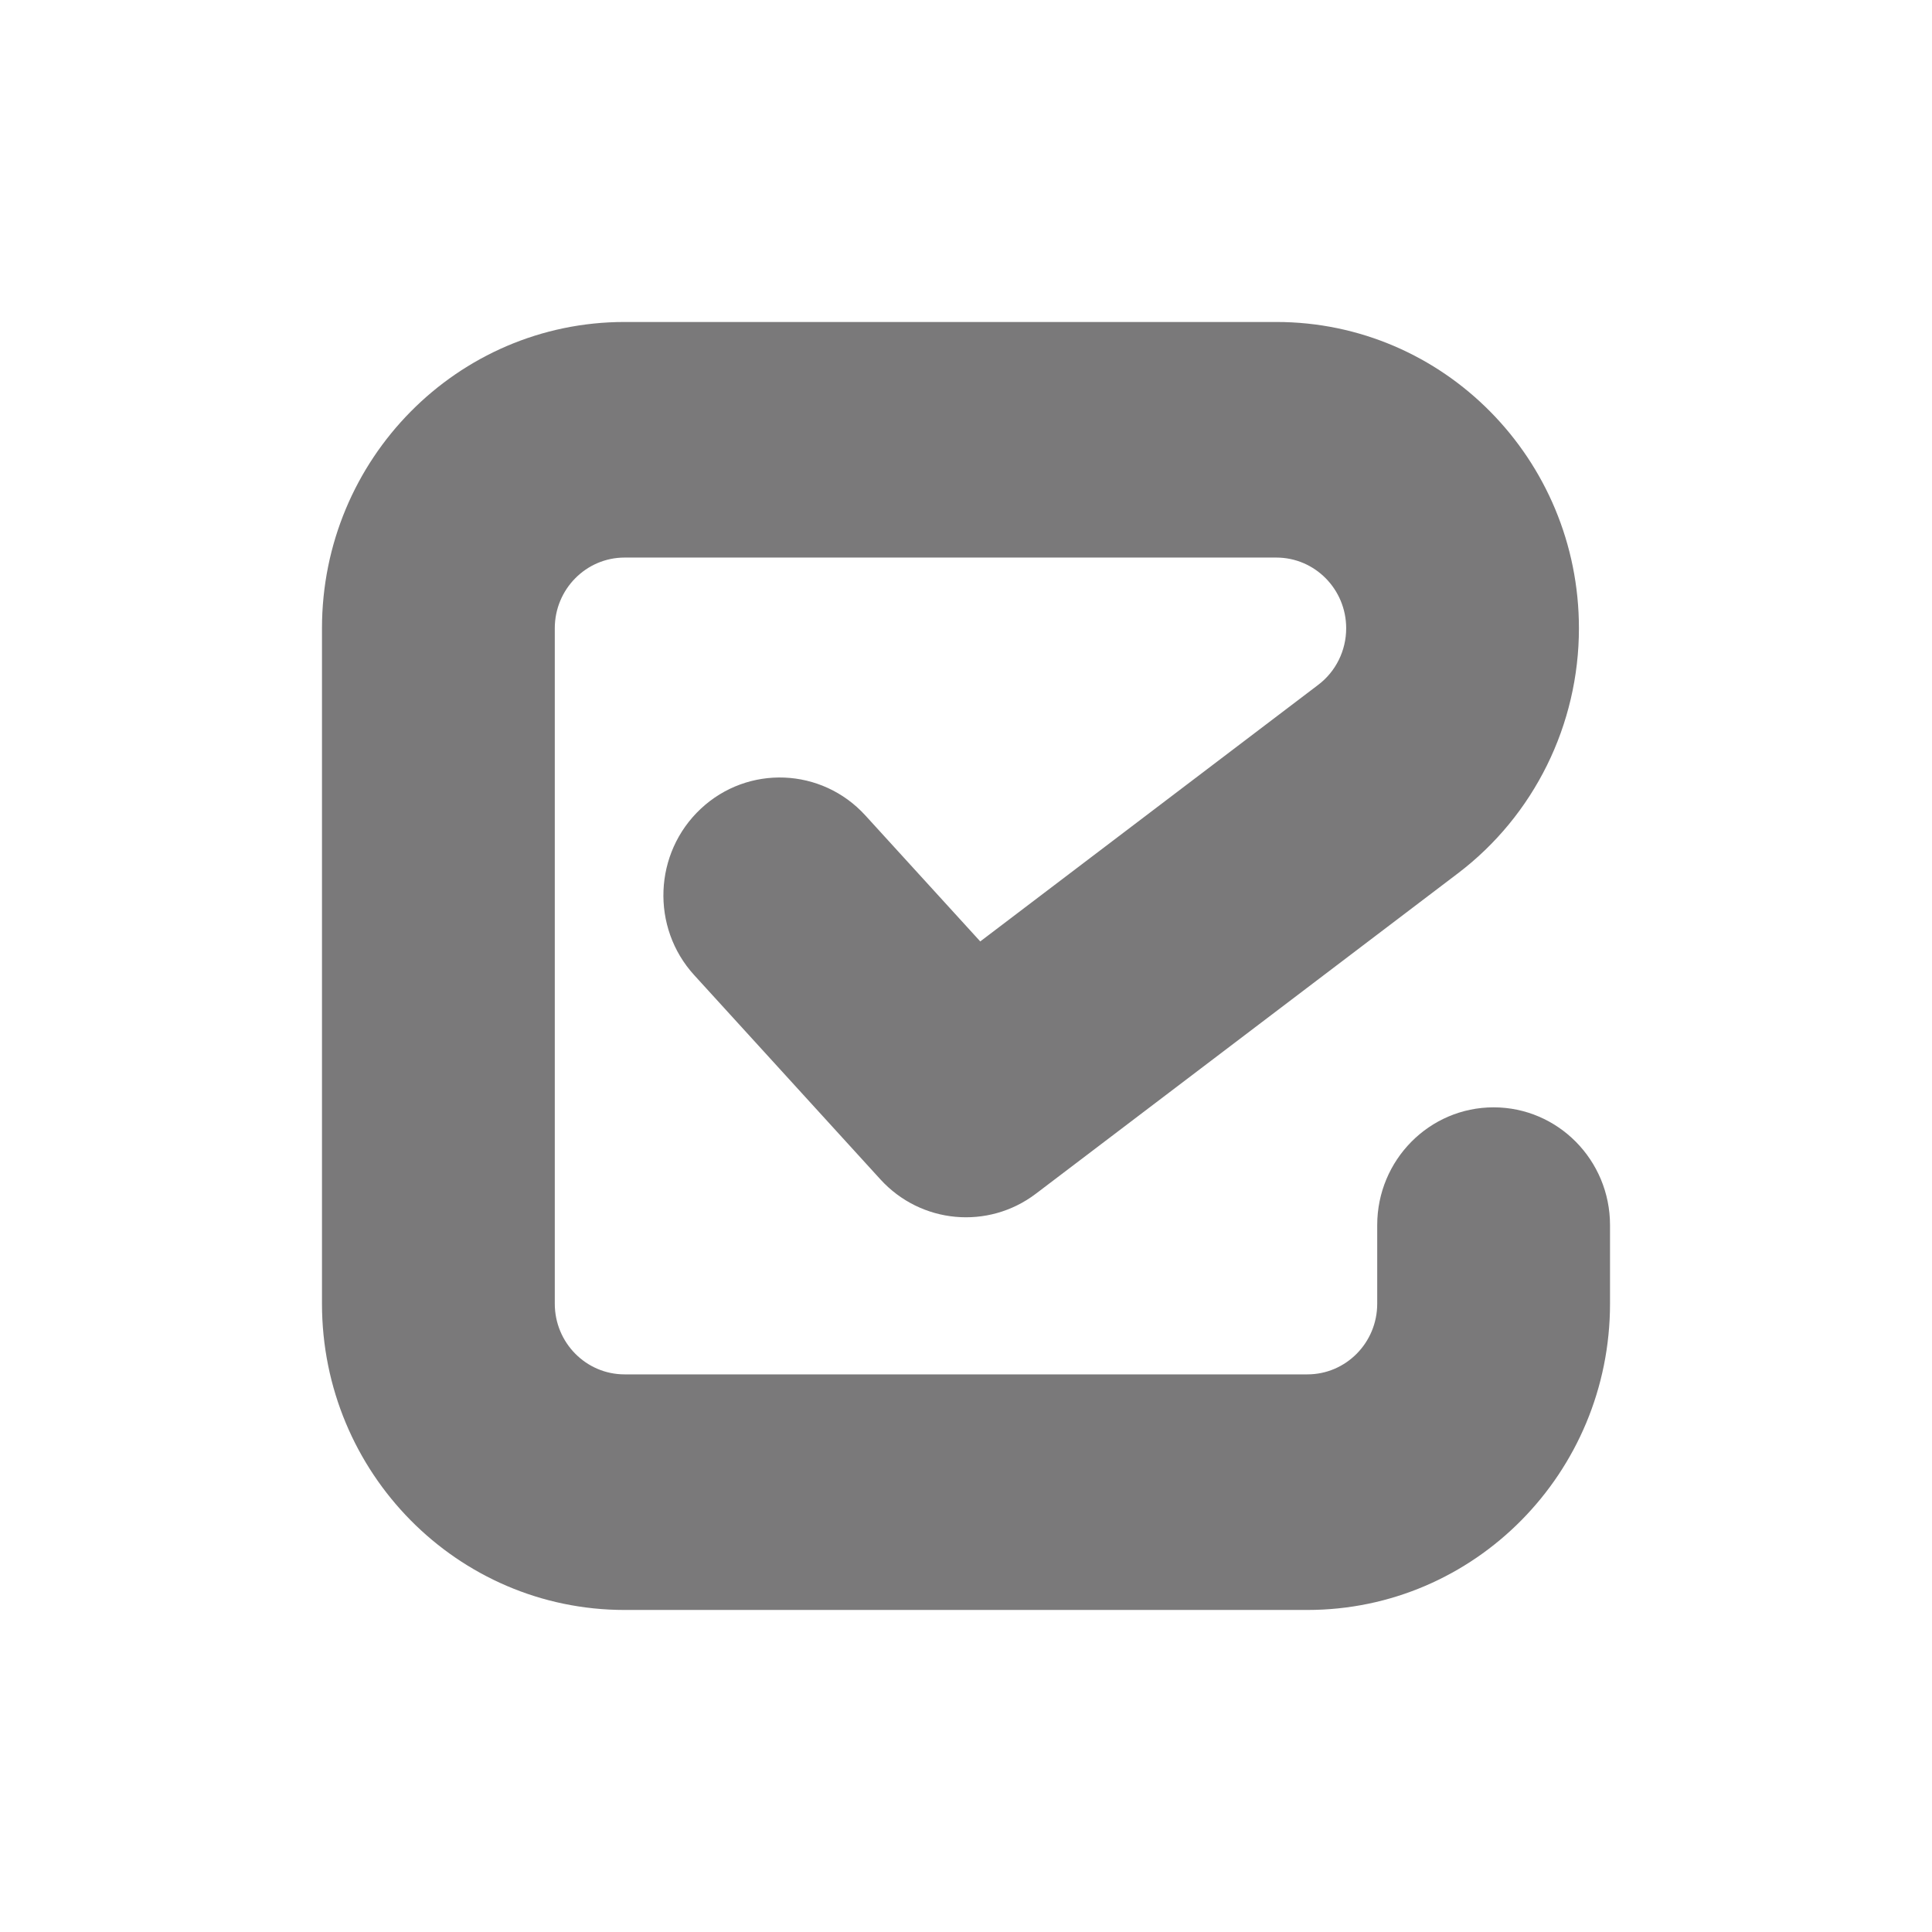
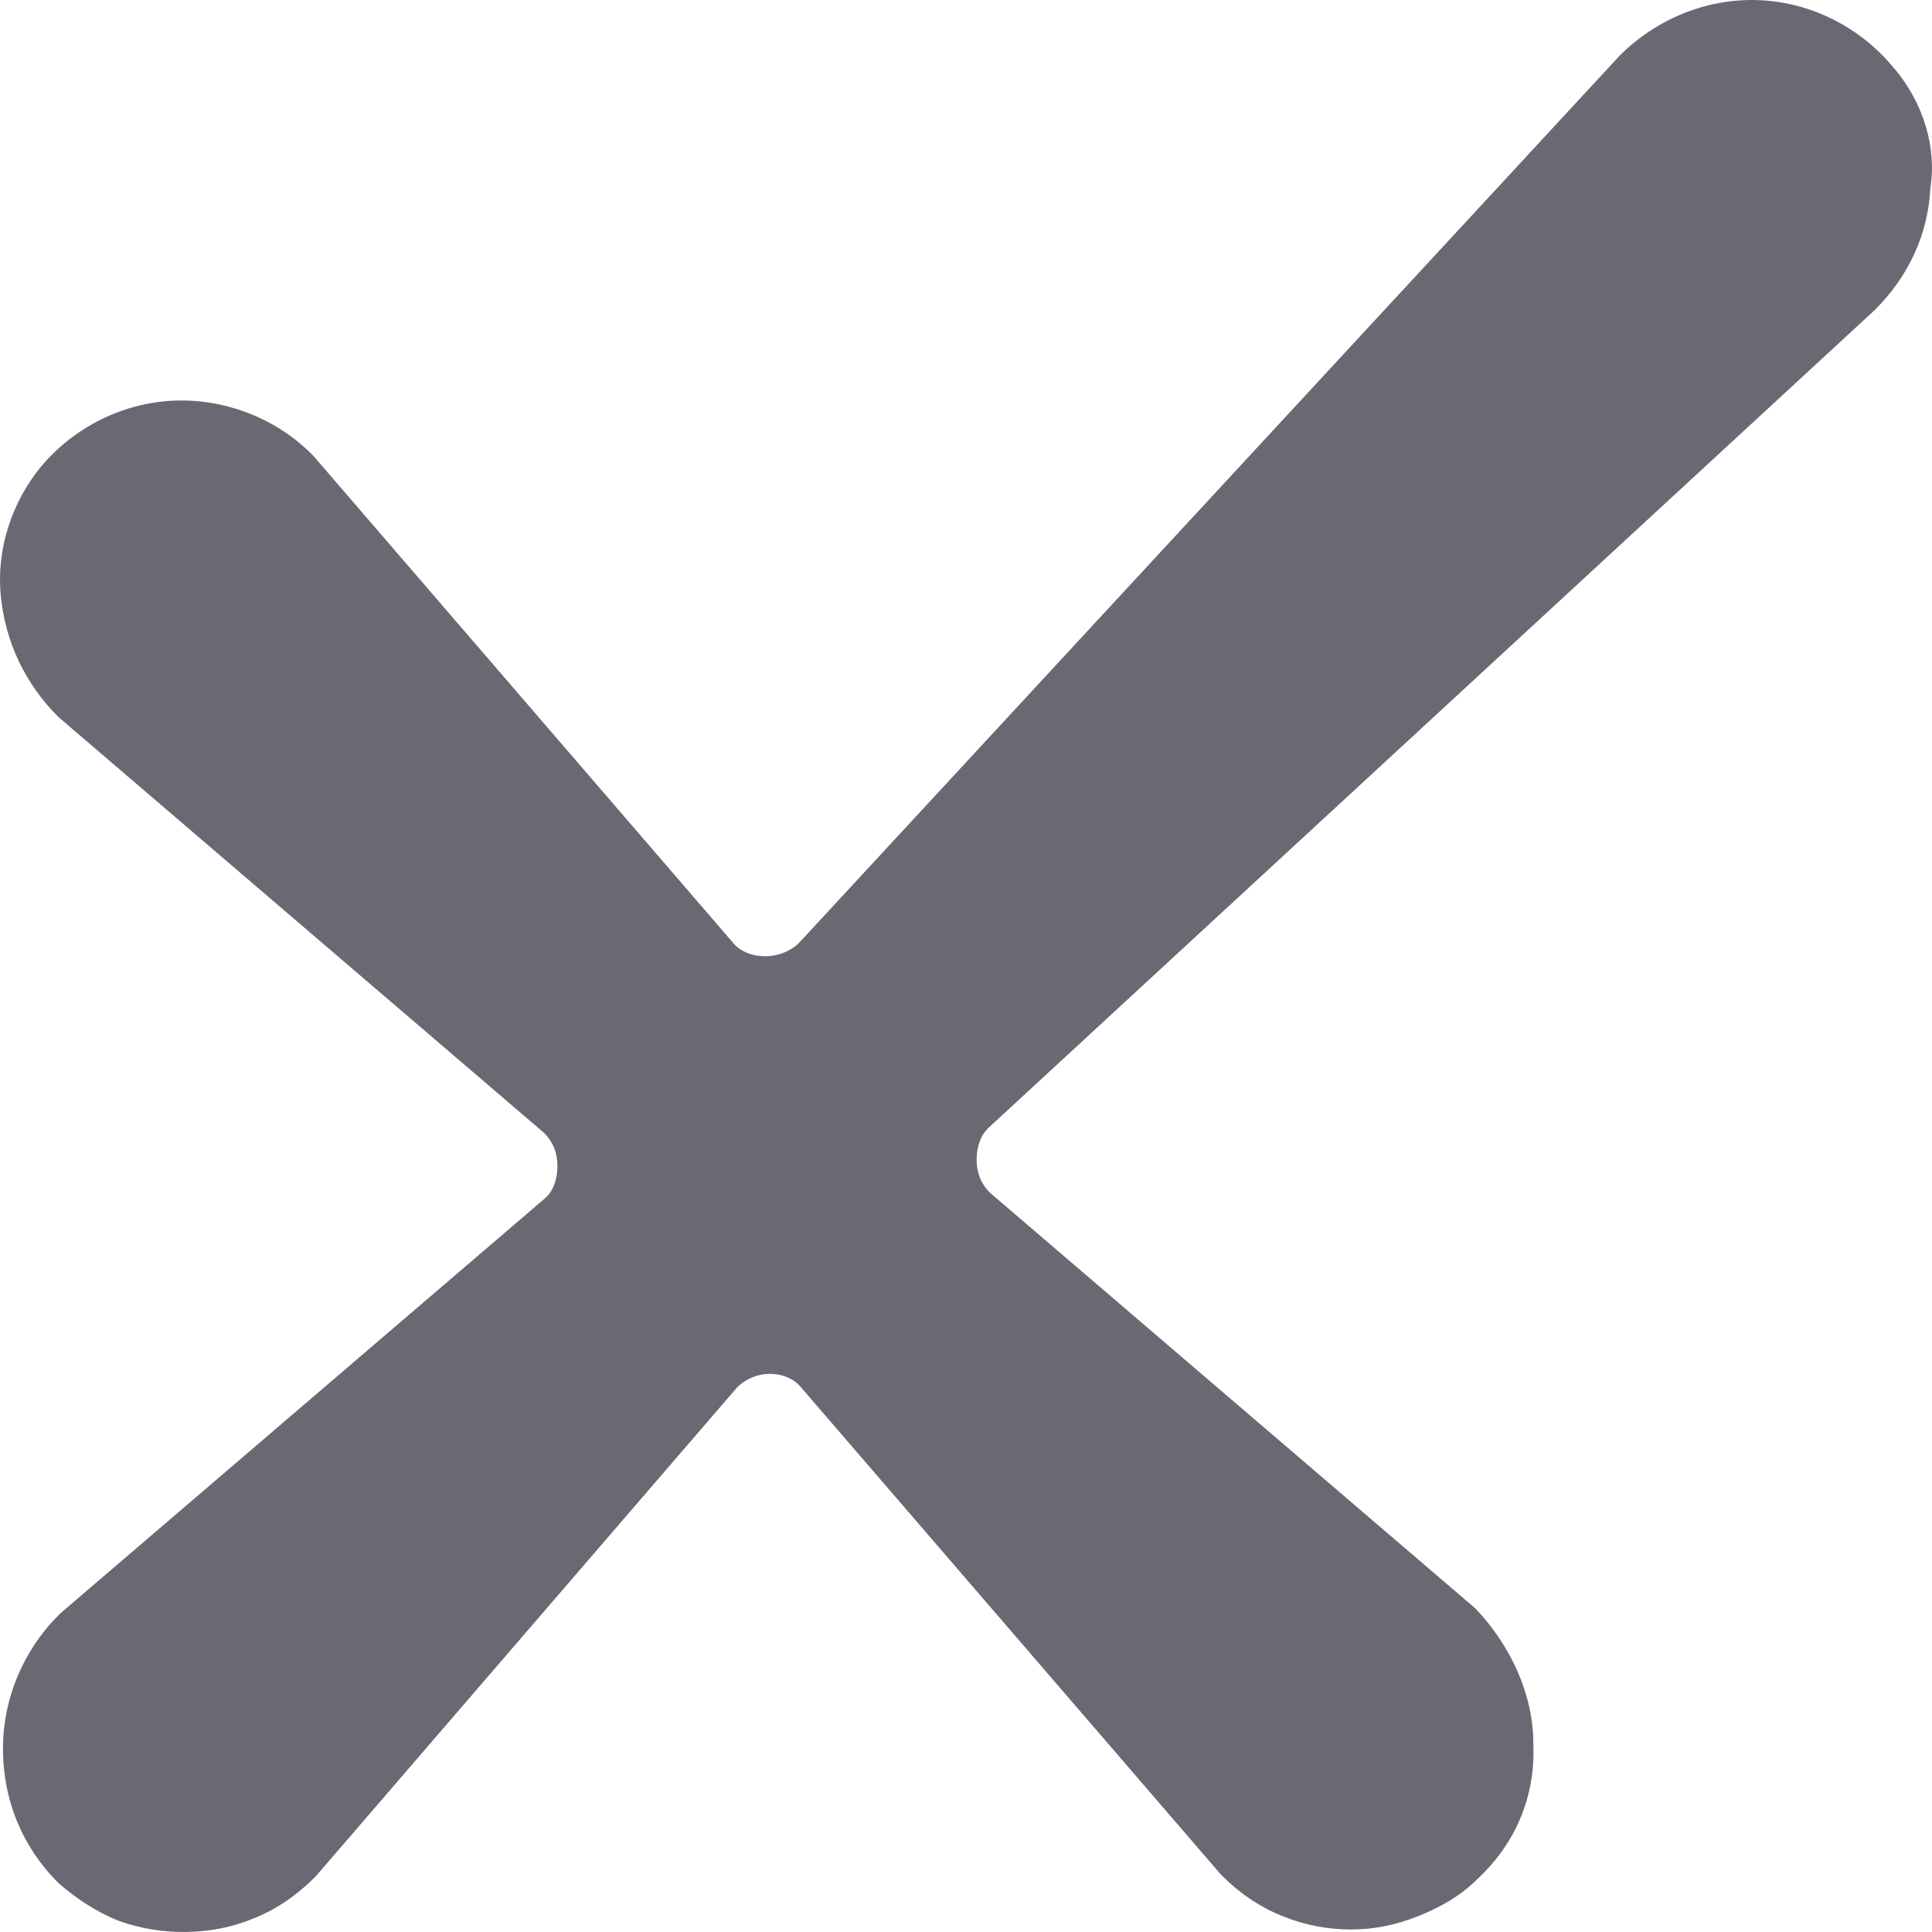
- <svg xmlns="http://www.w3.org/2000/svg" width="32" height="32" viewBox="0 0 32 32" fill="none">
-   <path fill-rule="evenodd" clip-rule="evenodd" d="M5.333 10.406C5.333 7.604 7.577 5.333 10.345 5.333H21.14C23.909 5.333 26.152 7.604 26.152 10.406C26.152 12.003 25.41 13.507 24.148 14.465L17.157 19.772C16.366 20.372 15.254 20.27 14.583 19.535L11.499 16.152C10.777 15.361 10.826 14.126 11.608 13.395C12.39 12.664 13.61 12.714 14.332 13.505L16.236 15.593L21.834 11.343C22.126 11.122 22.297 10.775 22.297 10.406C22.297 9.76 21.779 9.235 21.14 9.235H10.345C9.707 9.235 9.189 9.76 9.189 10.406V21.593C9.189 22.24 9.707 22.764 10.345 22.764H21.654C22.293 22.764 22.811 22.24 22.811 21.593V20.292C22.811 19.215 23.674 18.341 24.739 18.341C25.803 18.341 26.667 19.215 26.667 20.292V21.593C26.667 24.395 24.423 26.666 21.654 26.666H10.345C7.577 26.666 5.333 24.395 5.333 21.593V10.406Z" fill="#7A797A" />
+ <svg xmlns="http://www.w3.org/2000/svg" width="80" height="80" viewBox="0 0 80 80" fill="none">
+   <mask id="mask0_4401_11217" style="mask-type:alpha" maskUnits="userSpaceOnUse" x="0" y="0" width="80" height="80">
+     <path d="M78.369 2.755C76.992 1.106 74.971 0.099 72.859 0.007C70.747 -0.085 68.635 0.74 67.073 2.297L33.093 39.035C32.358 39.768 31.073 39.768 30.43 39.127L12.98 18.88L12.888 18.788C11.419 17.322 9.307 16.498 7.194 16.59C5.082 16.681 3.062 17.689 1.684 19.338C0.49 20.804 -0.153 22.728 0.031 24.652C0.215 26.576 1.041 28.316 2.419 29.691L22.532 46.914C22.899 47.281 23.083 47.739 23.083 48.289C23.083 48.838 22.899 49.297 22.623 49.571L2.511 66.795L2.419 66.887C0.949 68.353 0.123 70.368 0.123 72.384C0.123 74.583 0.949 76.507 2.419 77.972C3.154 78.614 3.98 79.163 4.898 79.53C6.643 80.171 8.756 80.171 10.501 79.438C11.419 79.072 12.246 78.522 13.072 77.698L30.521 57.45C31.256 56.717 32.45 56.717 33.093 57.359L50.542 77.606L50.634 77.698C51.369 78.43 52.195 78.98 53.114 79.347C54.032 79.713 54.951 79.896 55.961 79.896C56.879 79.896 57.798 79.713 58.716 79.347C59.634 78.98 60.461 78.522 61.196 77.789C62.757 76.323 63.583 74.399 63.492 72.201C63.492 70.185 62.573 68.169 61.104 66.612L40.991 49.388C40.624 49.022 40.44 48.564 40.44 48.014C40.44 47.464 40.624 47.006 40.899 46.731L77.635 12.833C79.012 11.459 79.839 9.718 79.931 7.794C80.206 6.145 79.655 4.221 78.369 2.755Z" fill="#231F20" />
+   </mask>
+   <g mask="url(#mask0_4401_11217)">
+     <path d="M4.335 47.69H96.99L91.066 -22.927L5.328 -6.802L-8.728 15.632L4.335 47.69Z" fill="#6B6874" />
+     <path d="M1.677 86.712L65.054 80.946L59.813 47.491L5.23 47.491L-8.743 74.24L1.677 86.712Z" fill="#6B6874" />
+   </g>
</svg>
